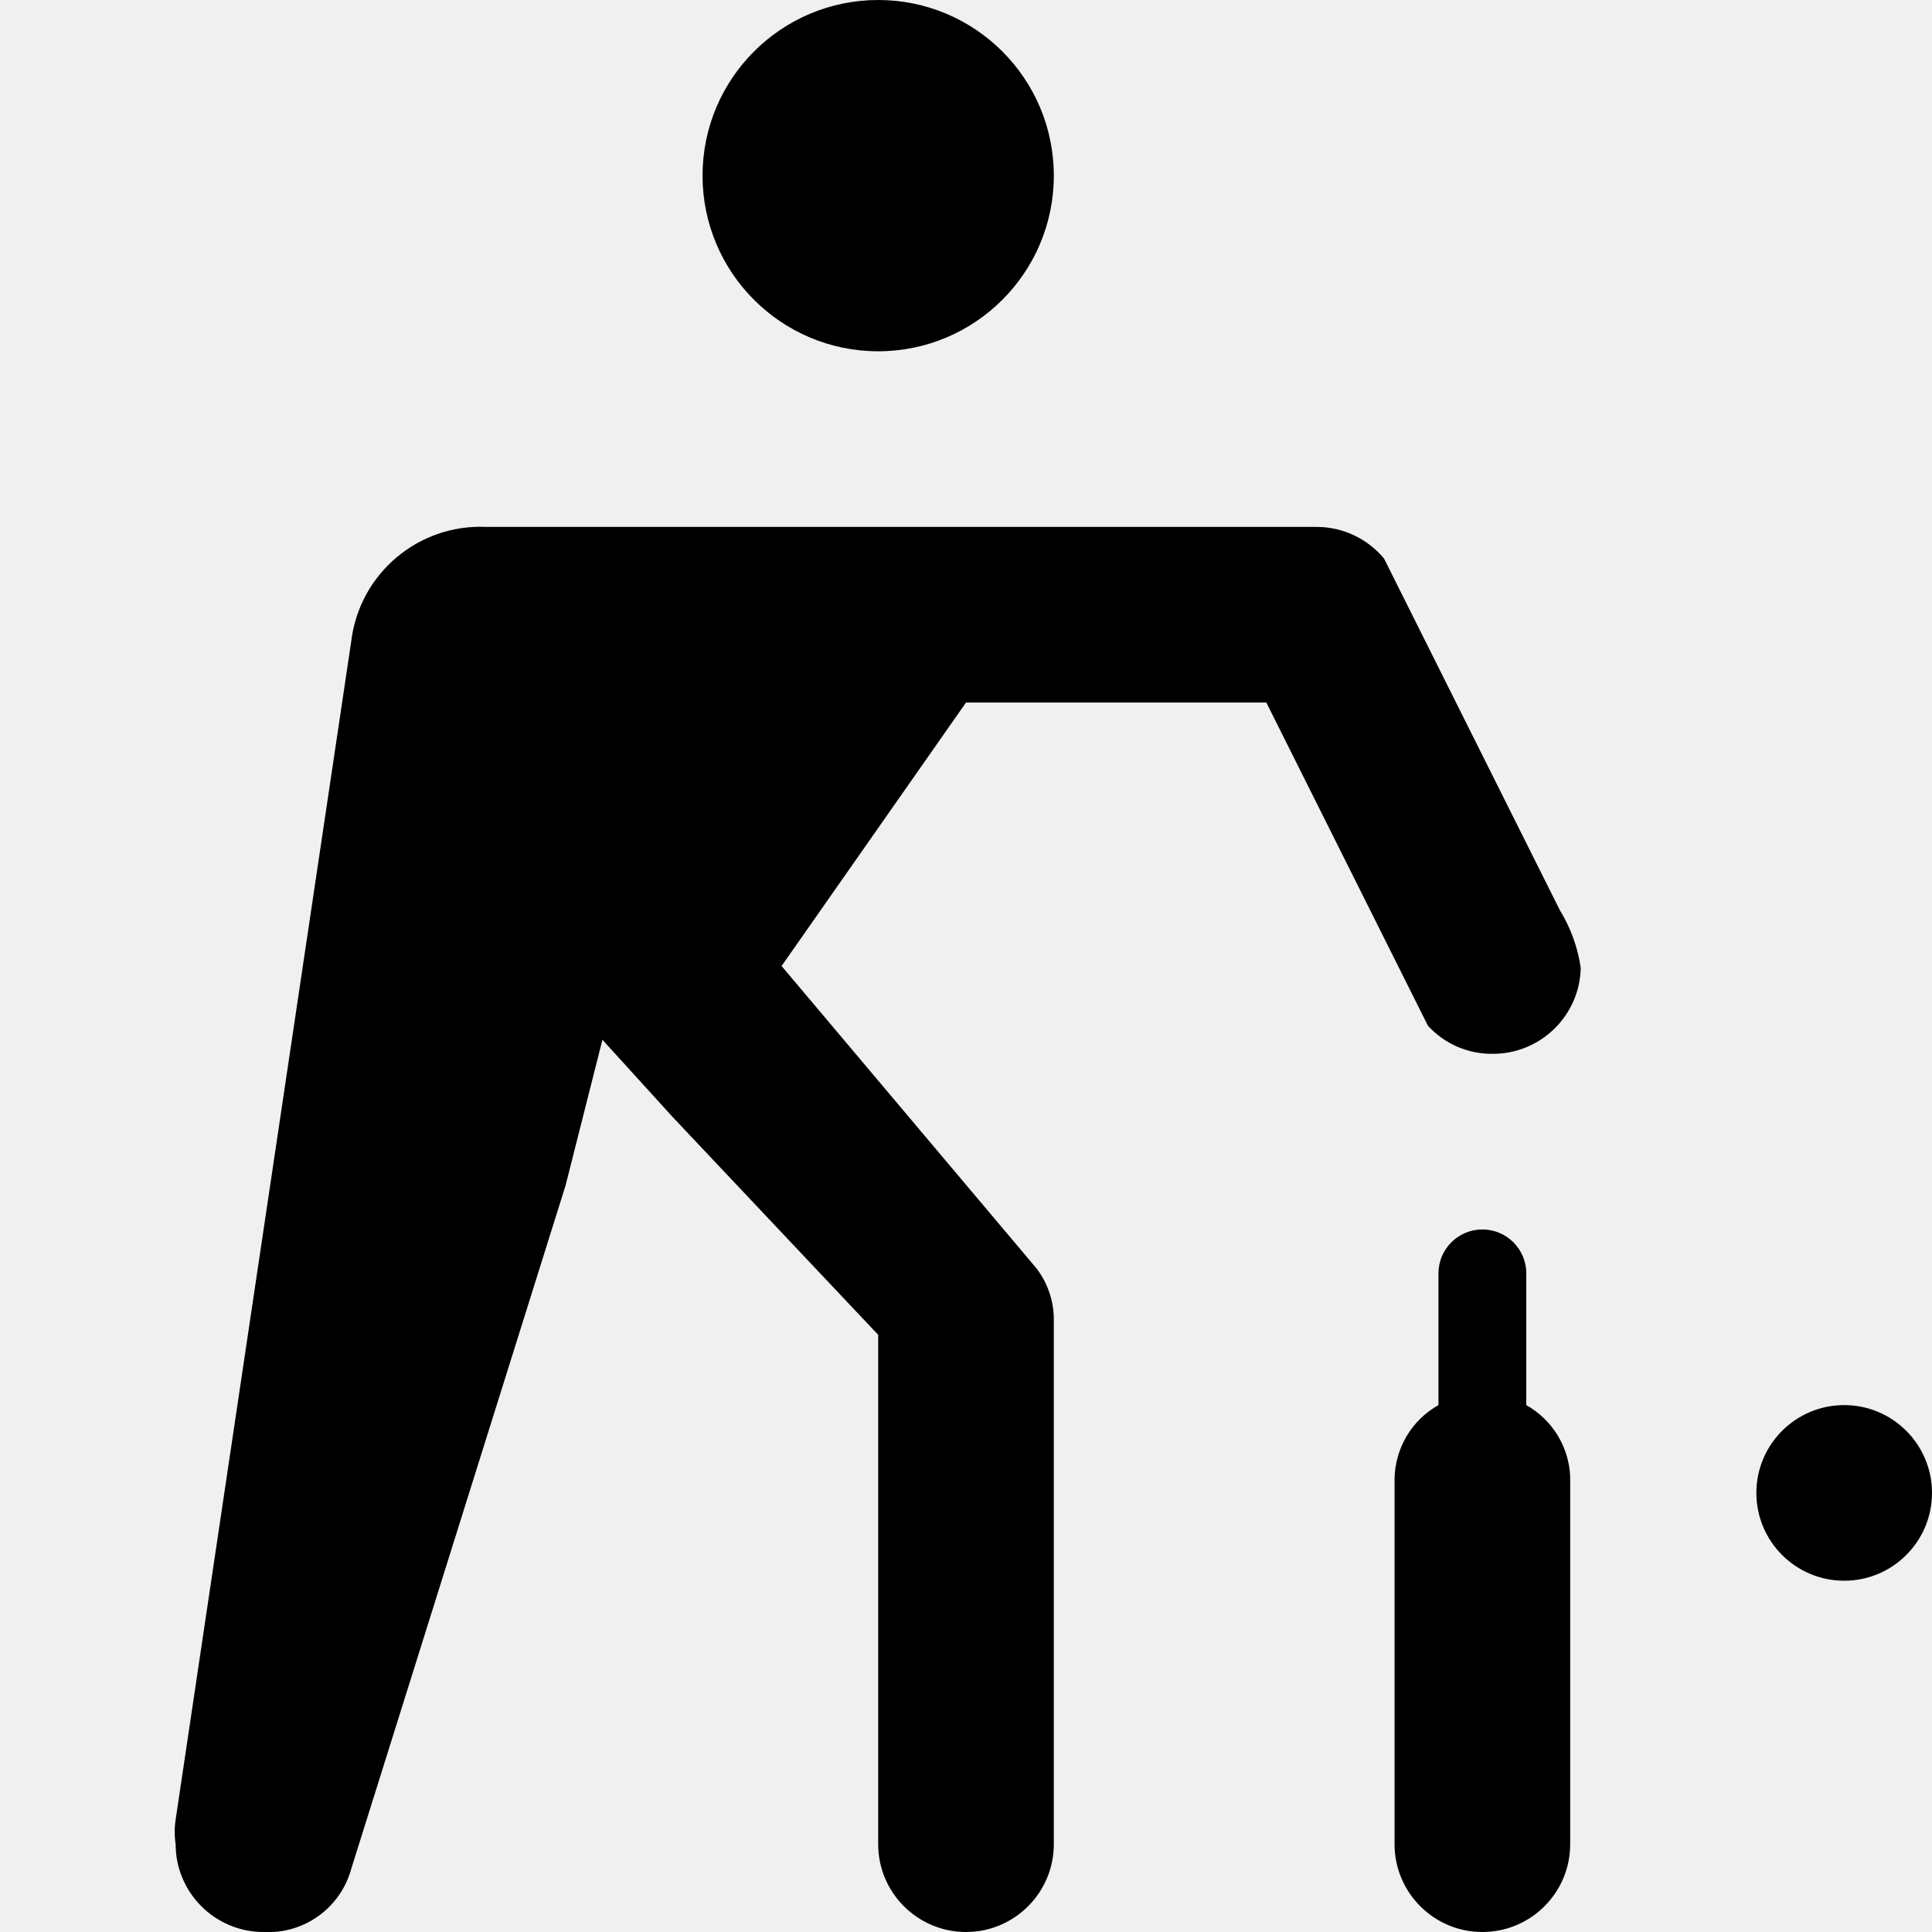
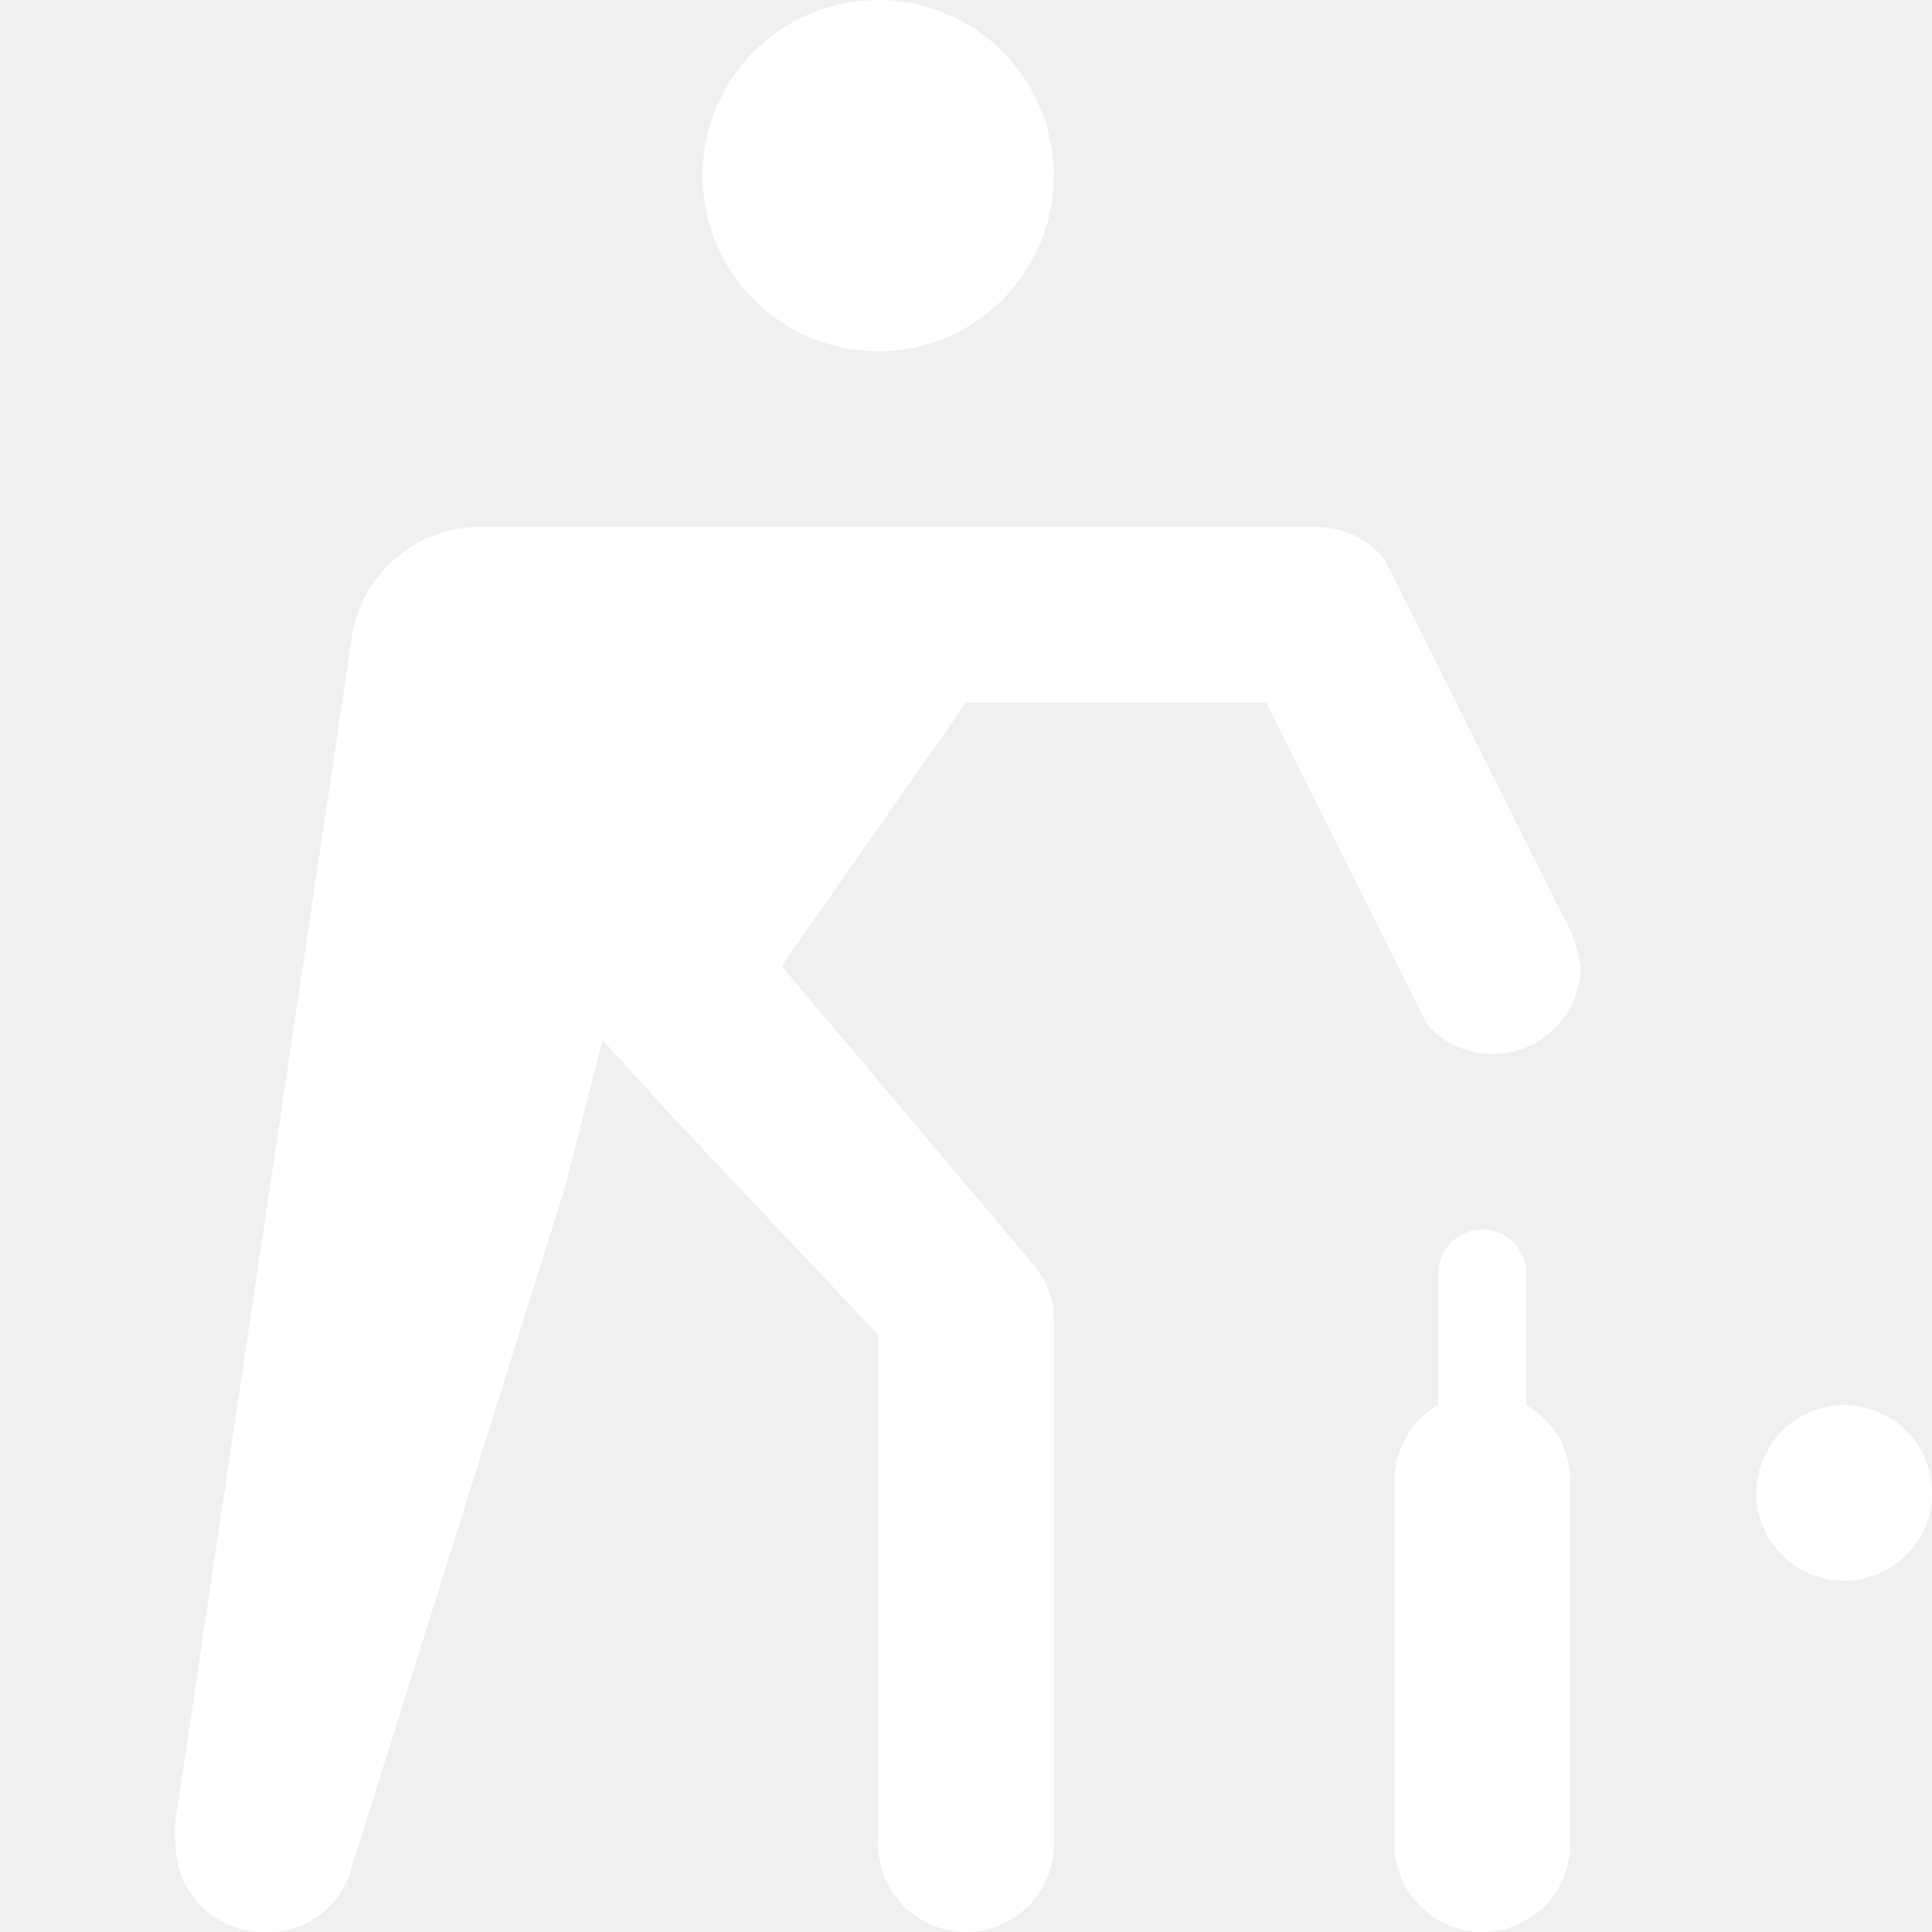
<svg xmlns="http://www.w3.org/2000/svg" version="1.1" id="Layer_1" x="0px" y="0px" width="11px" height="11px" viewBox="0 0 11 11" style="enable-background:new 0 0 11 11;" xml:space="preserve">
-   <path d="M6,1c0,0.552-0.448,1-1,1S4,1.552,4,1s0.448-1,1-1S6,0.448,6,1z M8.88,5.18l-1-2l0,0l0,0  C7.786,3.067,7.647,3.001,7.5,3H2.77C2.383,2.982,2.047,3.265,2,3.65l0,0l-1,6.71l0,0c-0.007,0.046-0.007,0.094,0,0.14  C1,10.776,1.224,11,1.5,11c0.231,0.013,0.439-0.137,0.5-0.36l0,0l1.22-3.89l0,0l0.21-0.83l0.4,0.44l0,0L5,7.6v2.9  C5,10.776,5.224,11,5.5,11S6,10.776,6,10.5v-3l0,0l0,0C5.997,7.398,5.962,7.3,5.9,7.22l0,0L4.45,5.5L5.5,4h1.71l0.92,1.84  l0,0C8.225,5.944,8.359,6.002,8.5,6C8.772,6,8.995,5.782,9,5.51C8.983,5.393,8.942,5.281,8.88,5.18z M10.5,8  C10.224,8,10,8.224,10,8.5S10.224,9,10.5,9S11,8.776,11,8.5S10.776,8,10.5,8z M8.69,8V7.25C8.69,7.112,8.578,7,8.44,7  S8.19,7.112,8.19,7.25V8C8.038,8.085,7.943,8.245,7.94,8.42v2.08c0,0.276,0.224,0.5,0.5,0.5s0.5-0.224,0.5-0.5V8.41  C8.934,8.239,8.839,8.084,8.69,8z" />
+   <path style="fill: #fff" d="M6,1c0,0.552-0.448,1-1,1S4,1.552,4,1s0.448-1,1-1S6,0.448,6,1z M8.88,5.18l-1-2l0,0l0,0  C7.786,3.067,7.647,3.001,7.5,3H2.77C2.383,2.982,2.047,3.265,2,3.65l0,0l-1,6.71l0,0c-0.007,0.046-0.007,0.094,0,0.14  C1,10.776,1.224,11,1.5,11c0.231,0.013,0.439-0.137,0.5-0.36l0,0l1.22-3.89l0,0l0.21-0.83l0.4,0.44l0,0L5,7.6v2.9  C5,10.776,5.224,11,5.5,11S6,10.776,6,10.5v-3l0,0l0,0C5.997,7.398,5.962,7.3,5.9,7.22l0,0L4.45,5.5L5.5,4h1.71l0.92,1.84  l0,0C8.225,5.944,8.359,6.002,8.5,6C8.772,6,8.995,5.782,9,5.51C8.983,5.393,8.942,5.281,8.88,5.18z M10.5,8  C10.224,8,10,8.224,10,8.5S10.224,9,10.5,9S11,8.776,11,8.5S10.776,8,10.5,8z M8.69,8V7.25C8.69,7.112,8.578,7,8.44,7  S8.19,7.112,8.19,7.25V8C8.038,8.085,7.943,8.245,7.94,8.42v2.08c0,0.276,0.224,0.5,0.5,0.5s0.5-0.224,0.5-0.5V8.41  C8.934,8.239,8.839,8.084,8.69,8z" />
</svg>
